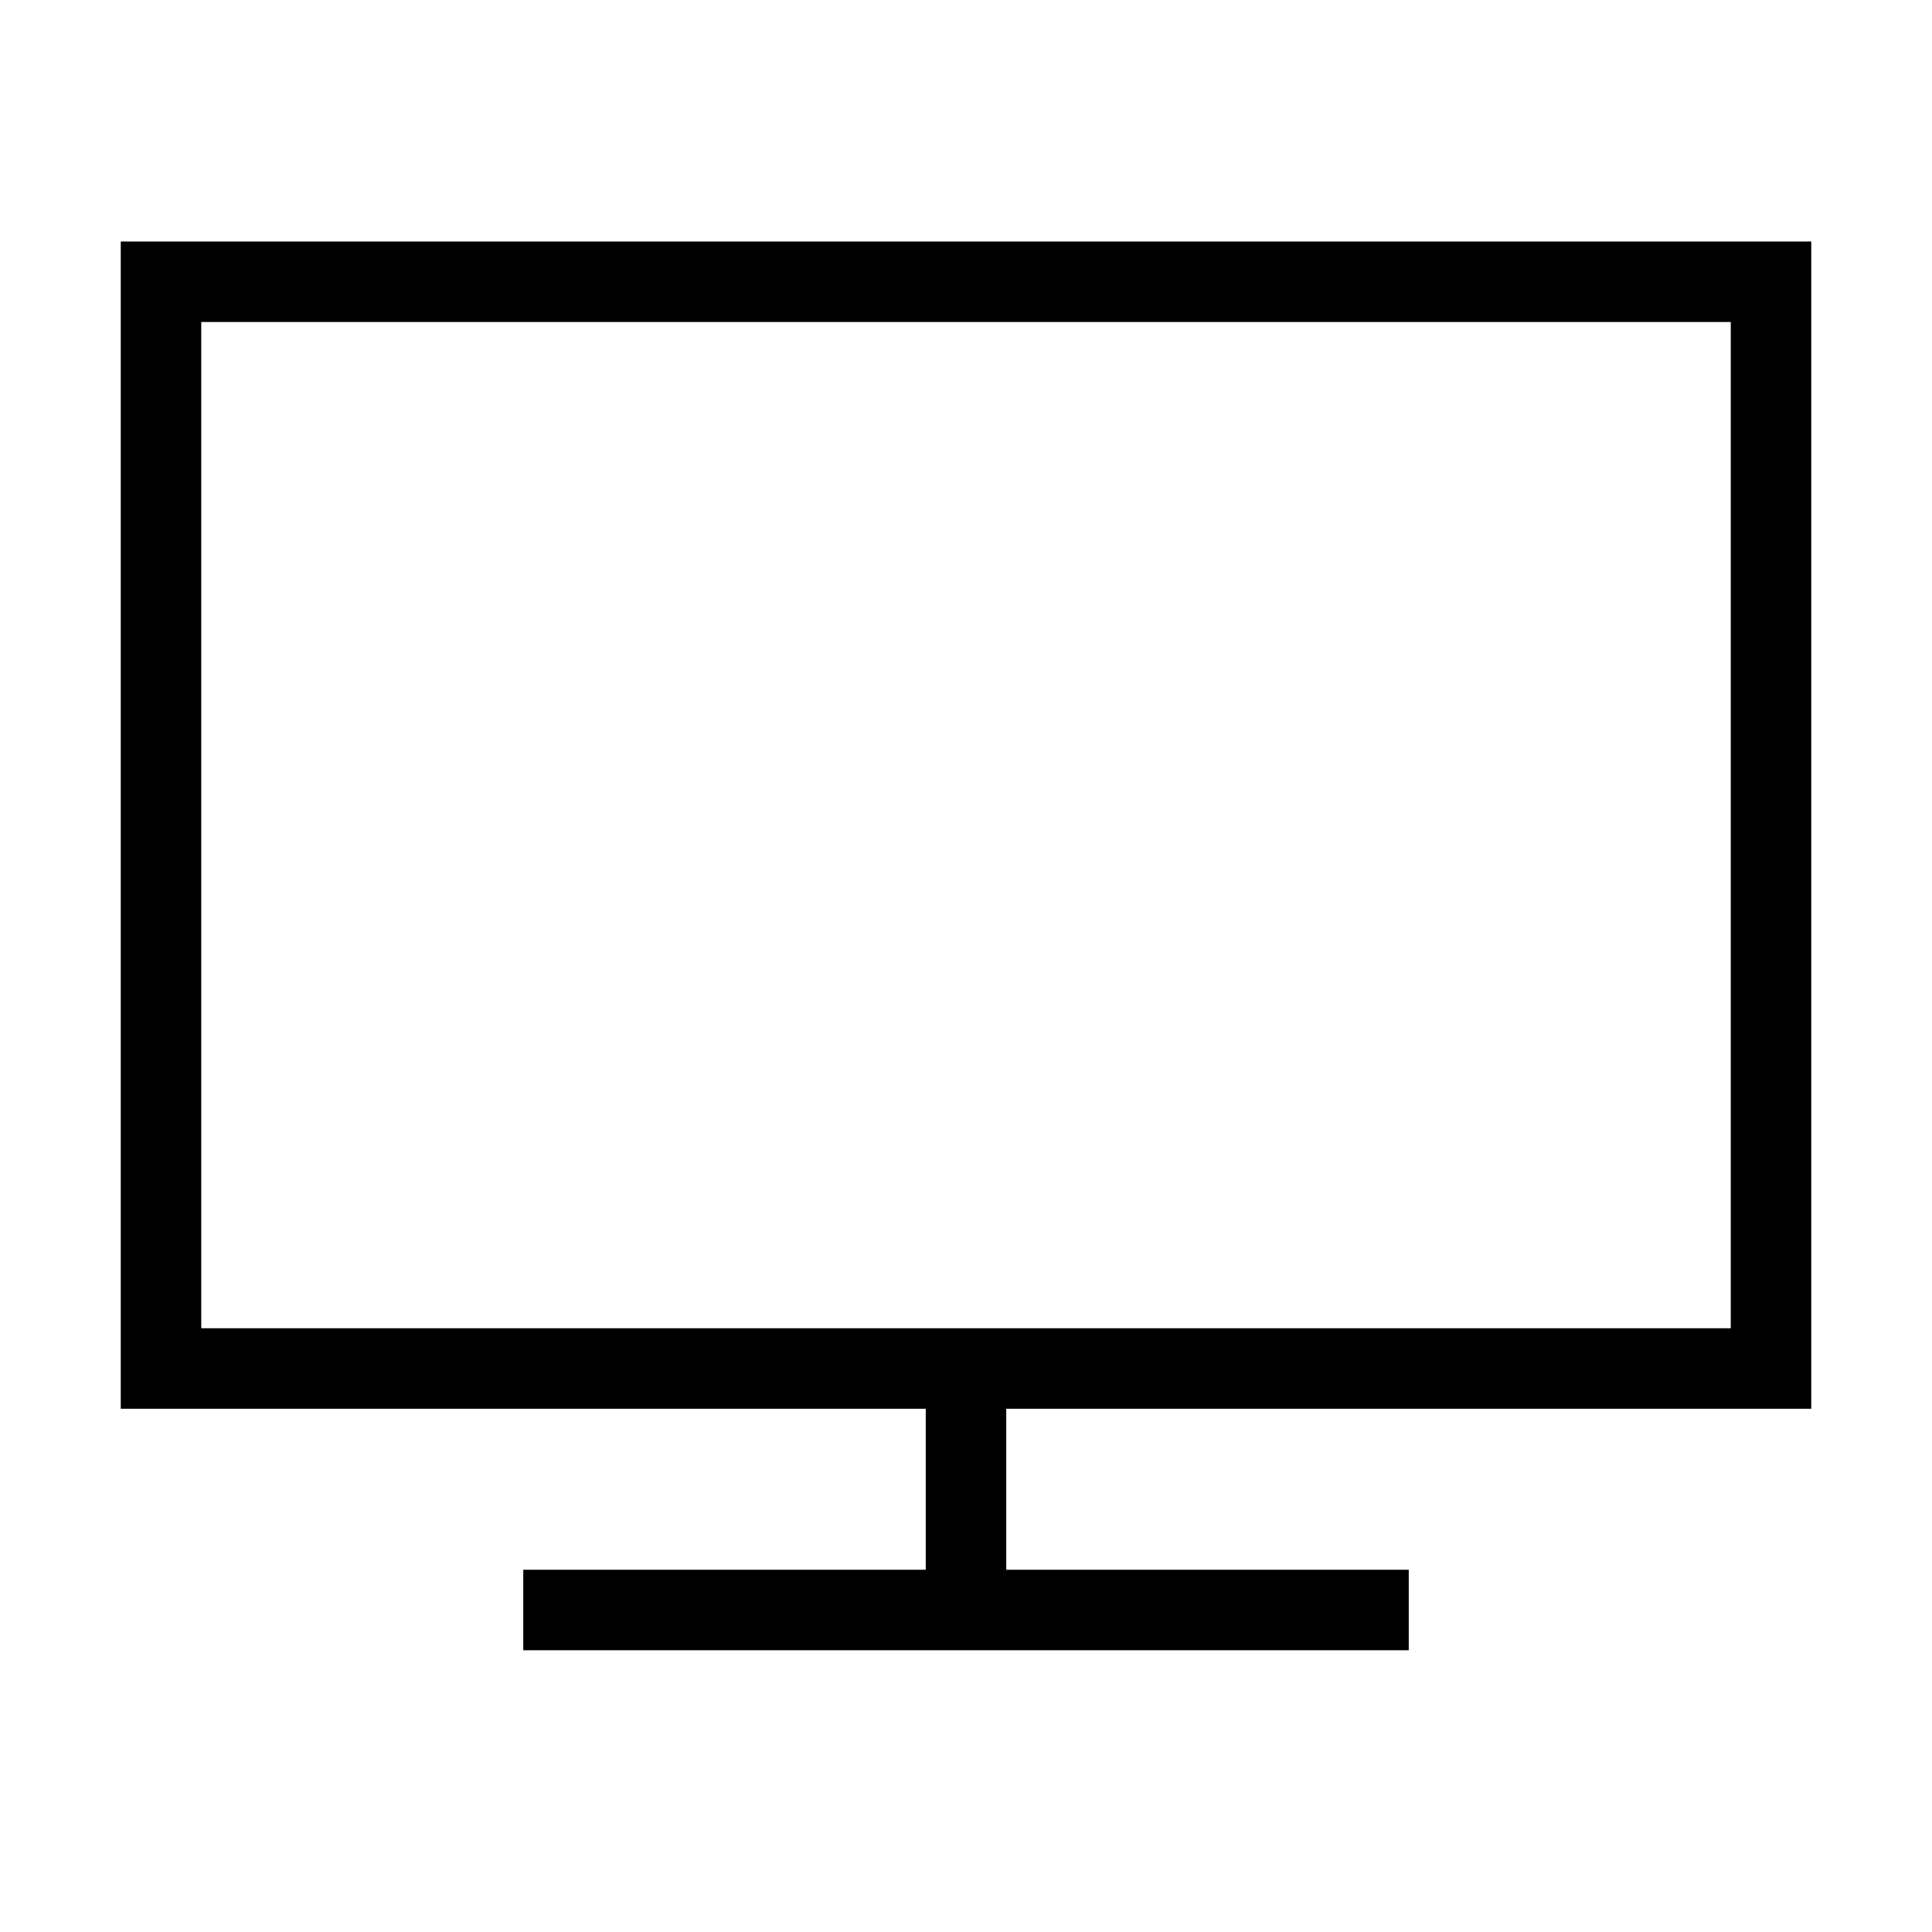
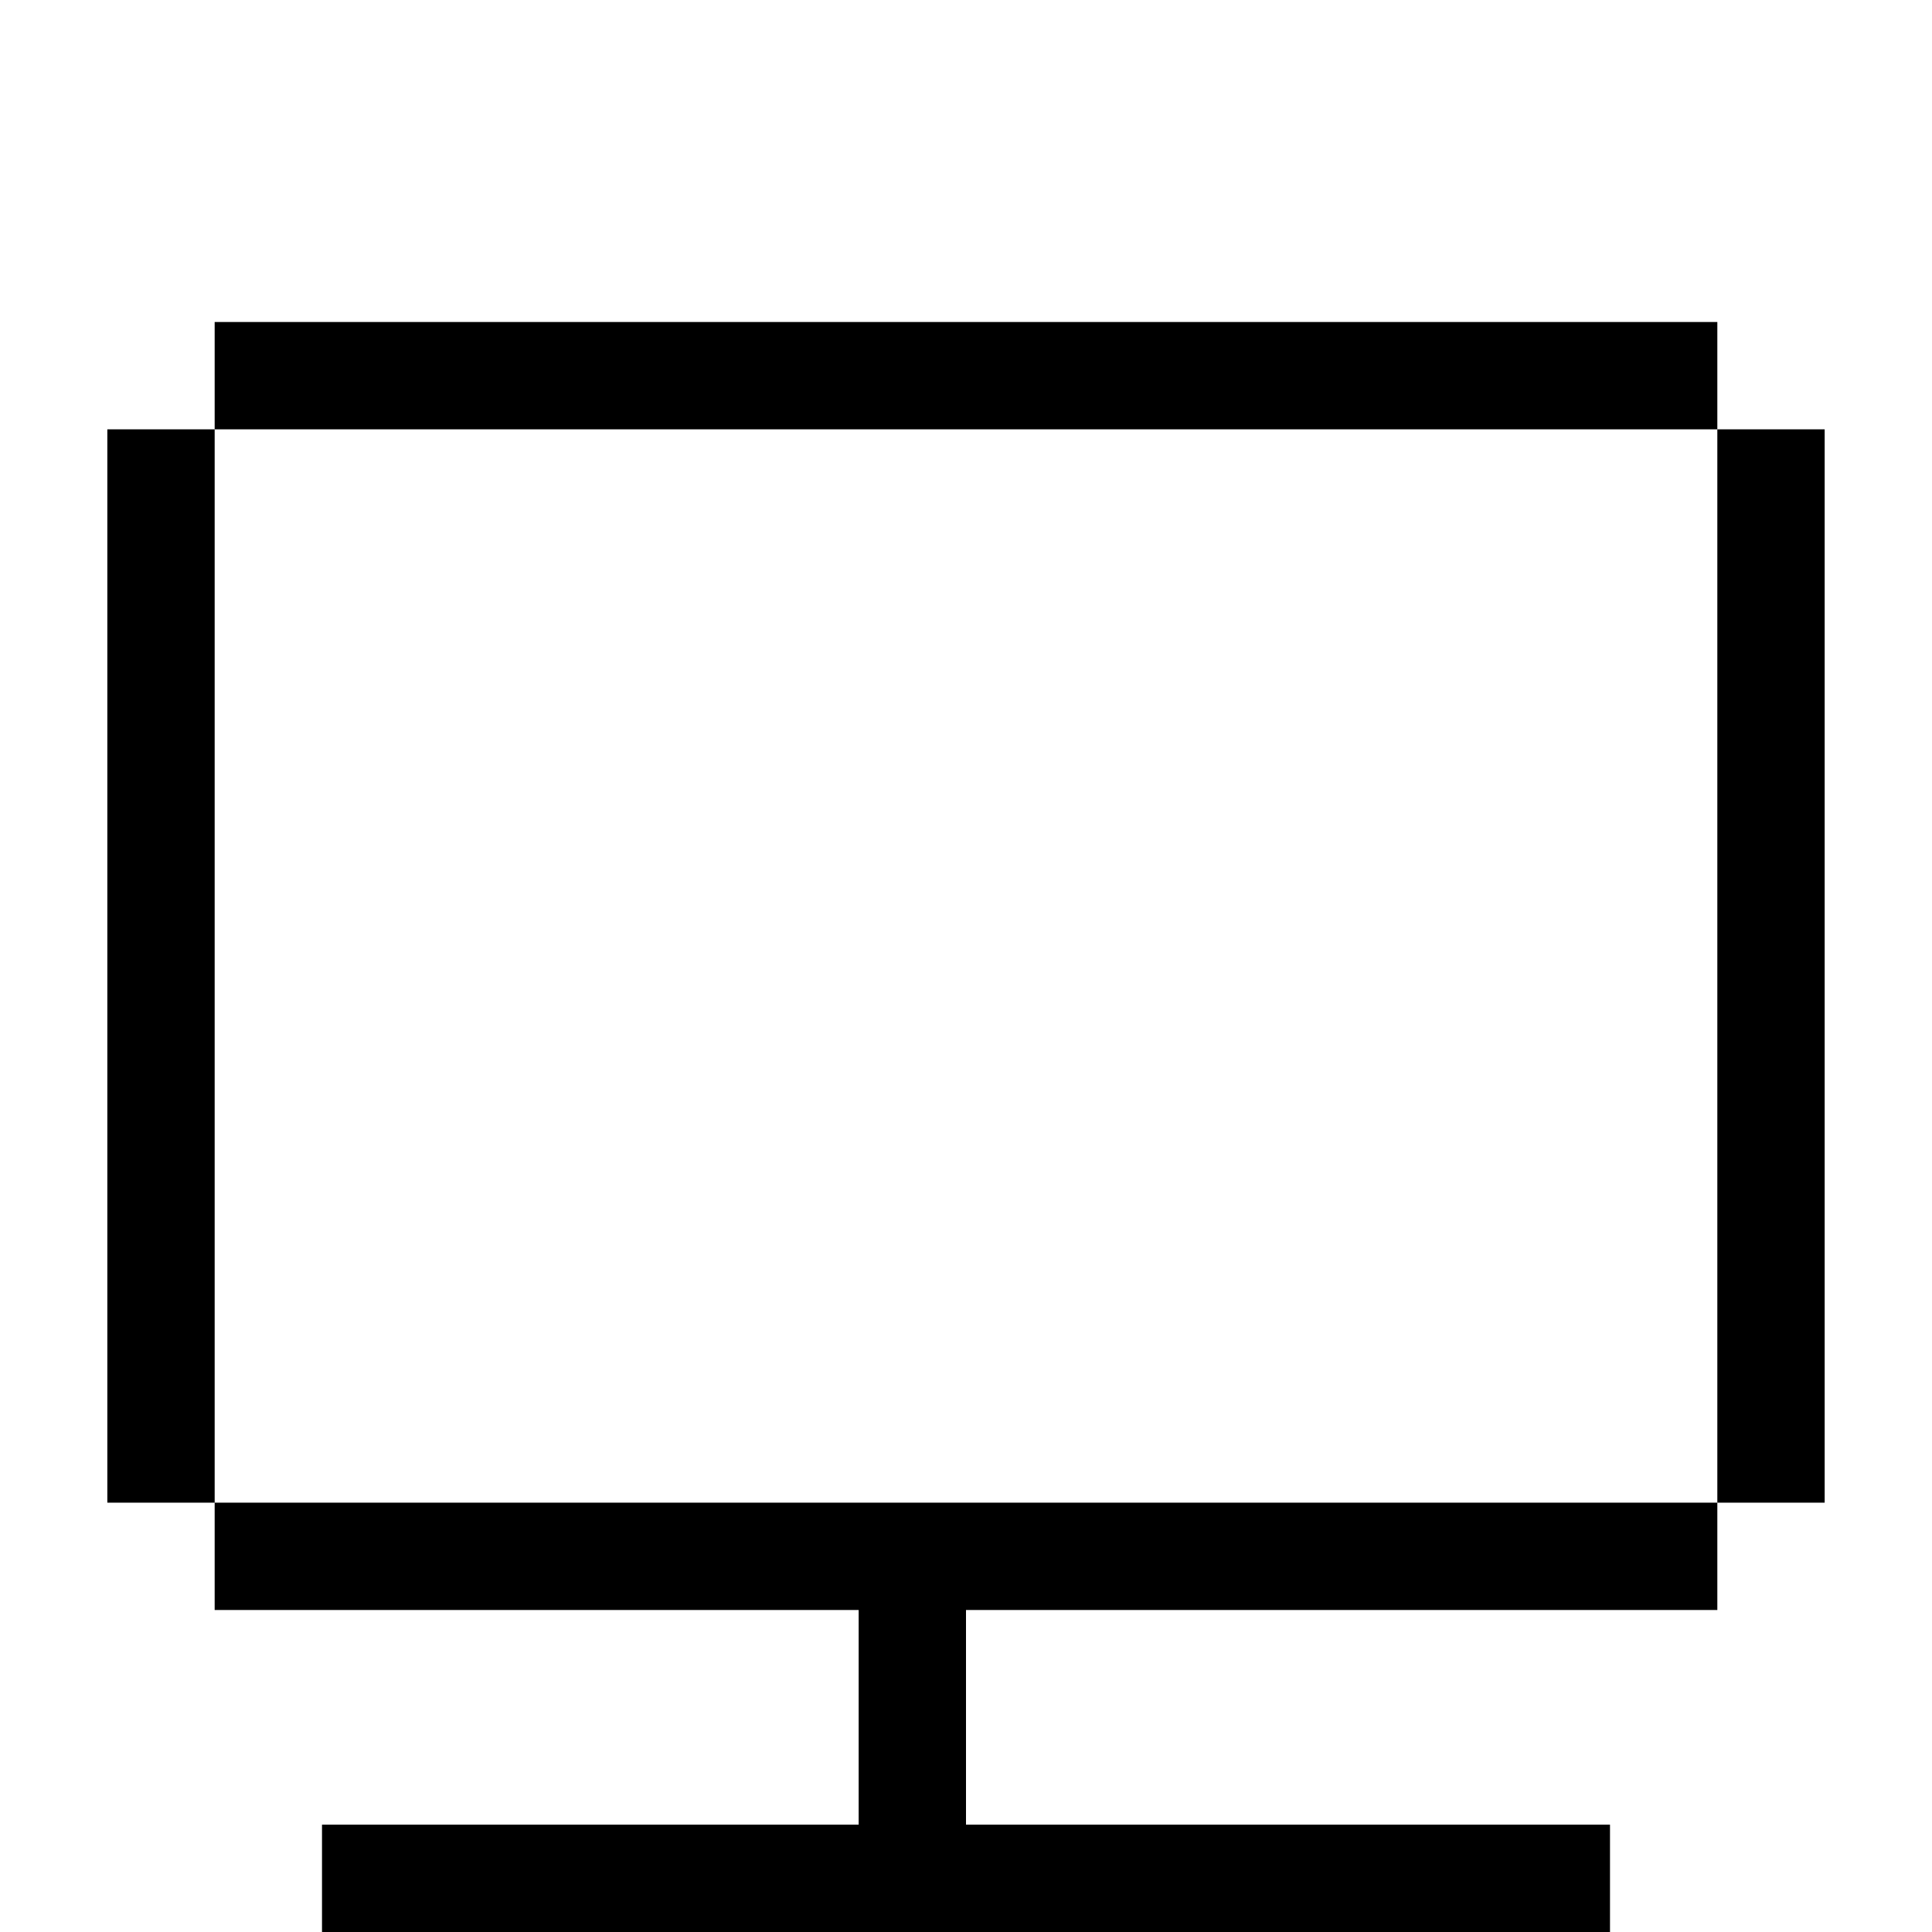
- <svg xmlns="http://www.w3.org/2000/svg" viewBox="0 0 24 24">
-   <rect x="2" y="3.5" width="20" height="13.5" fill="none" stroke="#000" stroke-miterlimit="10" />
-   <line x1="6.5" y1="20" x2="17.5" y2="20" fill="none" stroke="#000" stroke-miterlimit="10" />
-   <line x1="12" y1="17" x2="12" y2="20" fill="none" stroke="#000" stroke-miterlimit="10" />
+ <svg xmlns="http://www.w3.org/2000/svg" version="1.0" width="216pt" height="216pt" viewBox="0 0 216 216" preserveAspectRatio="xMidYMid meet">
+   <g transform="translate(0,216) scale(0.1,-0.1)" fill="#000000" stroke="none">
+     <path d="M240 1740 l0 -60 -60 0 -60 0 0 -600 0 -600 60 0 60 0 0 -60 0 -60 360 0 360 0 0 -120 0 -120 -300 0 -300 0 0 -60 0 -60 720 0 720 0 0 60 0 60 -360 0 -360 0 0 120 0 120 420 0 420 0 0 60 0 60 60 0 60 0 0 600 0 600 -60 0 -60 0 0 60 0 60 -840 0 -840 0 0 -60z m1680 -660 l0 -600 -840 0 -840 0 0 600 0 600 840 0 840 0 0 -600z" />
+   </g>
</svg>
